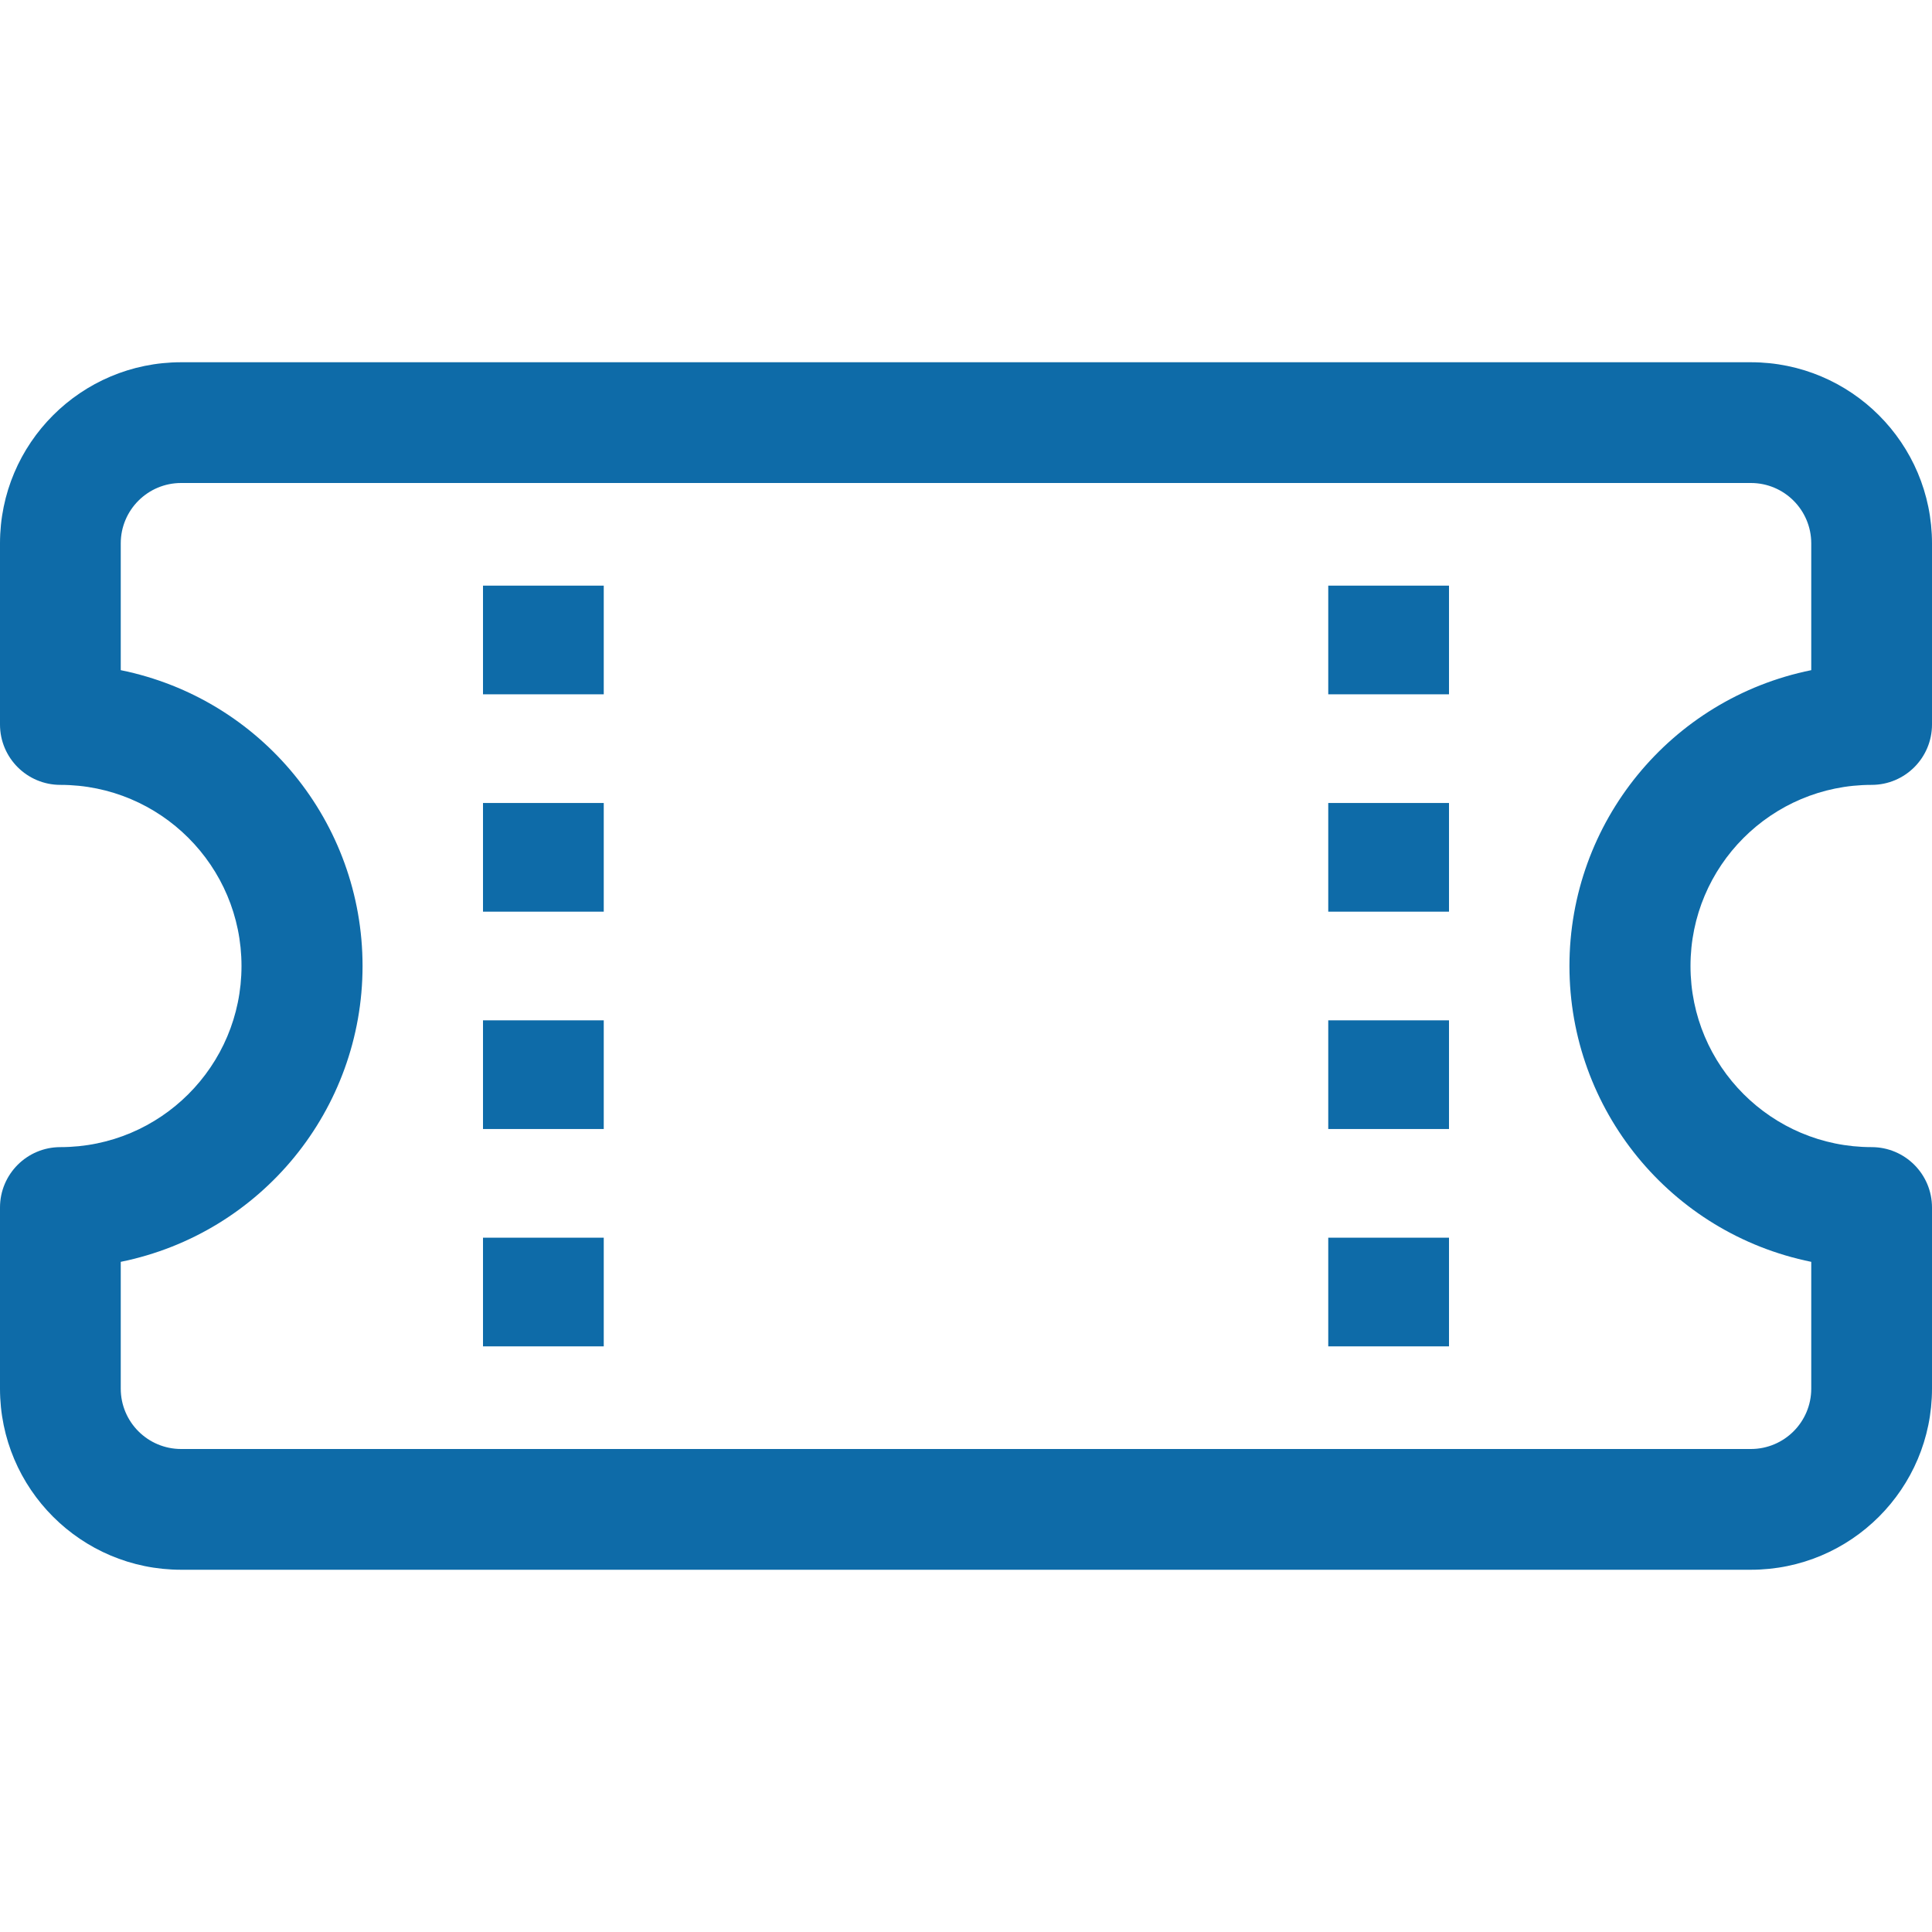
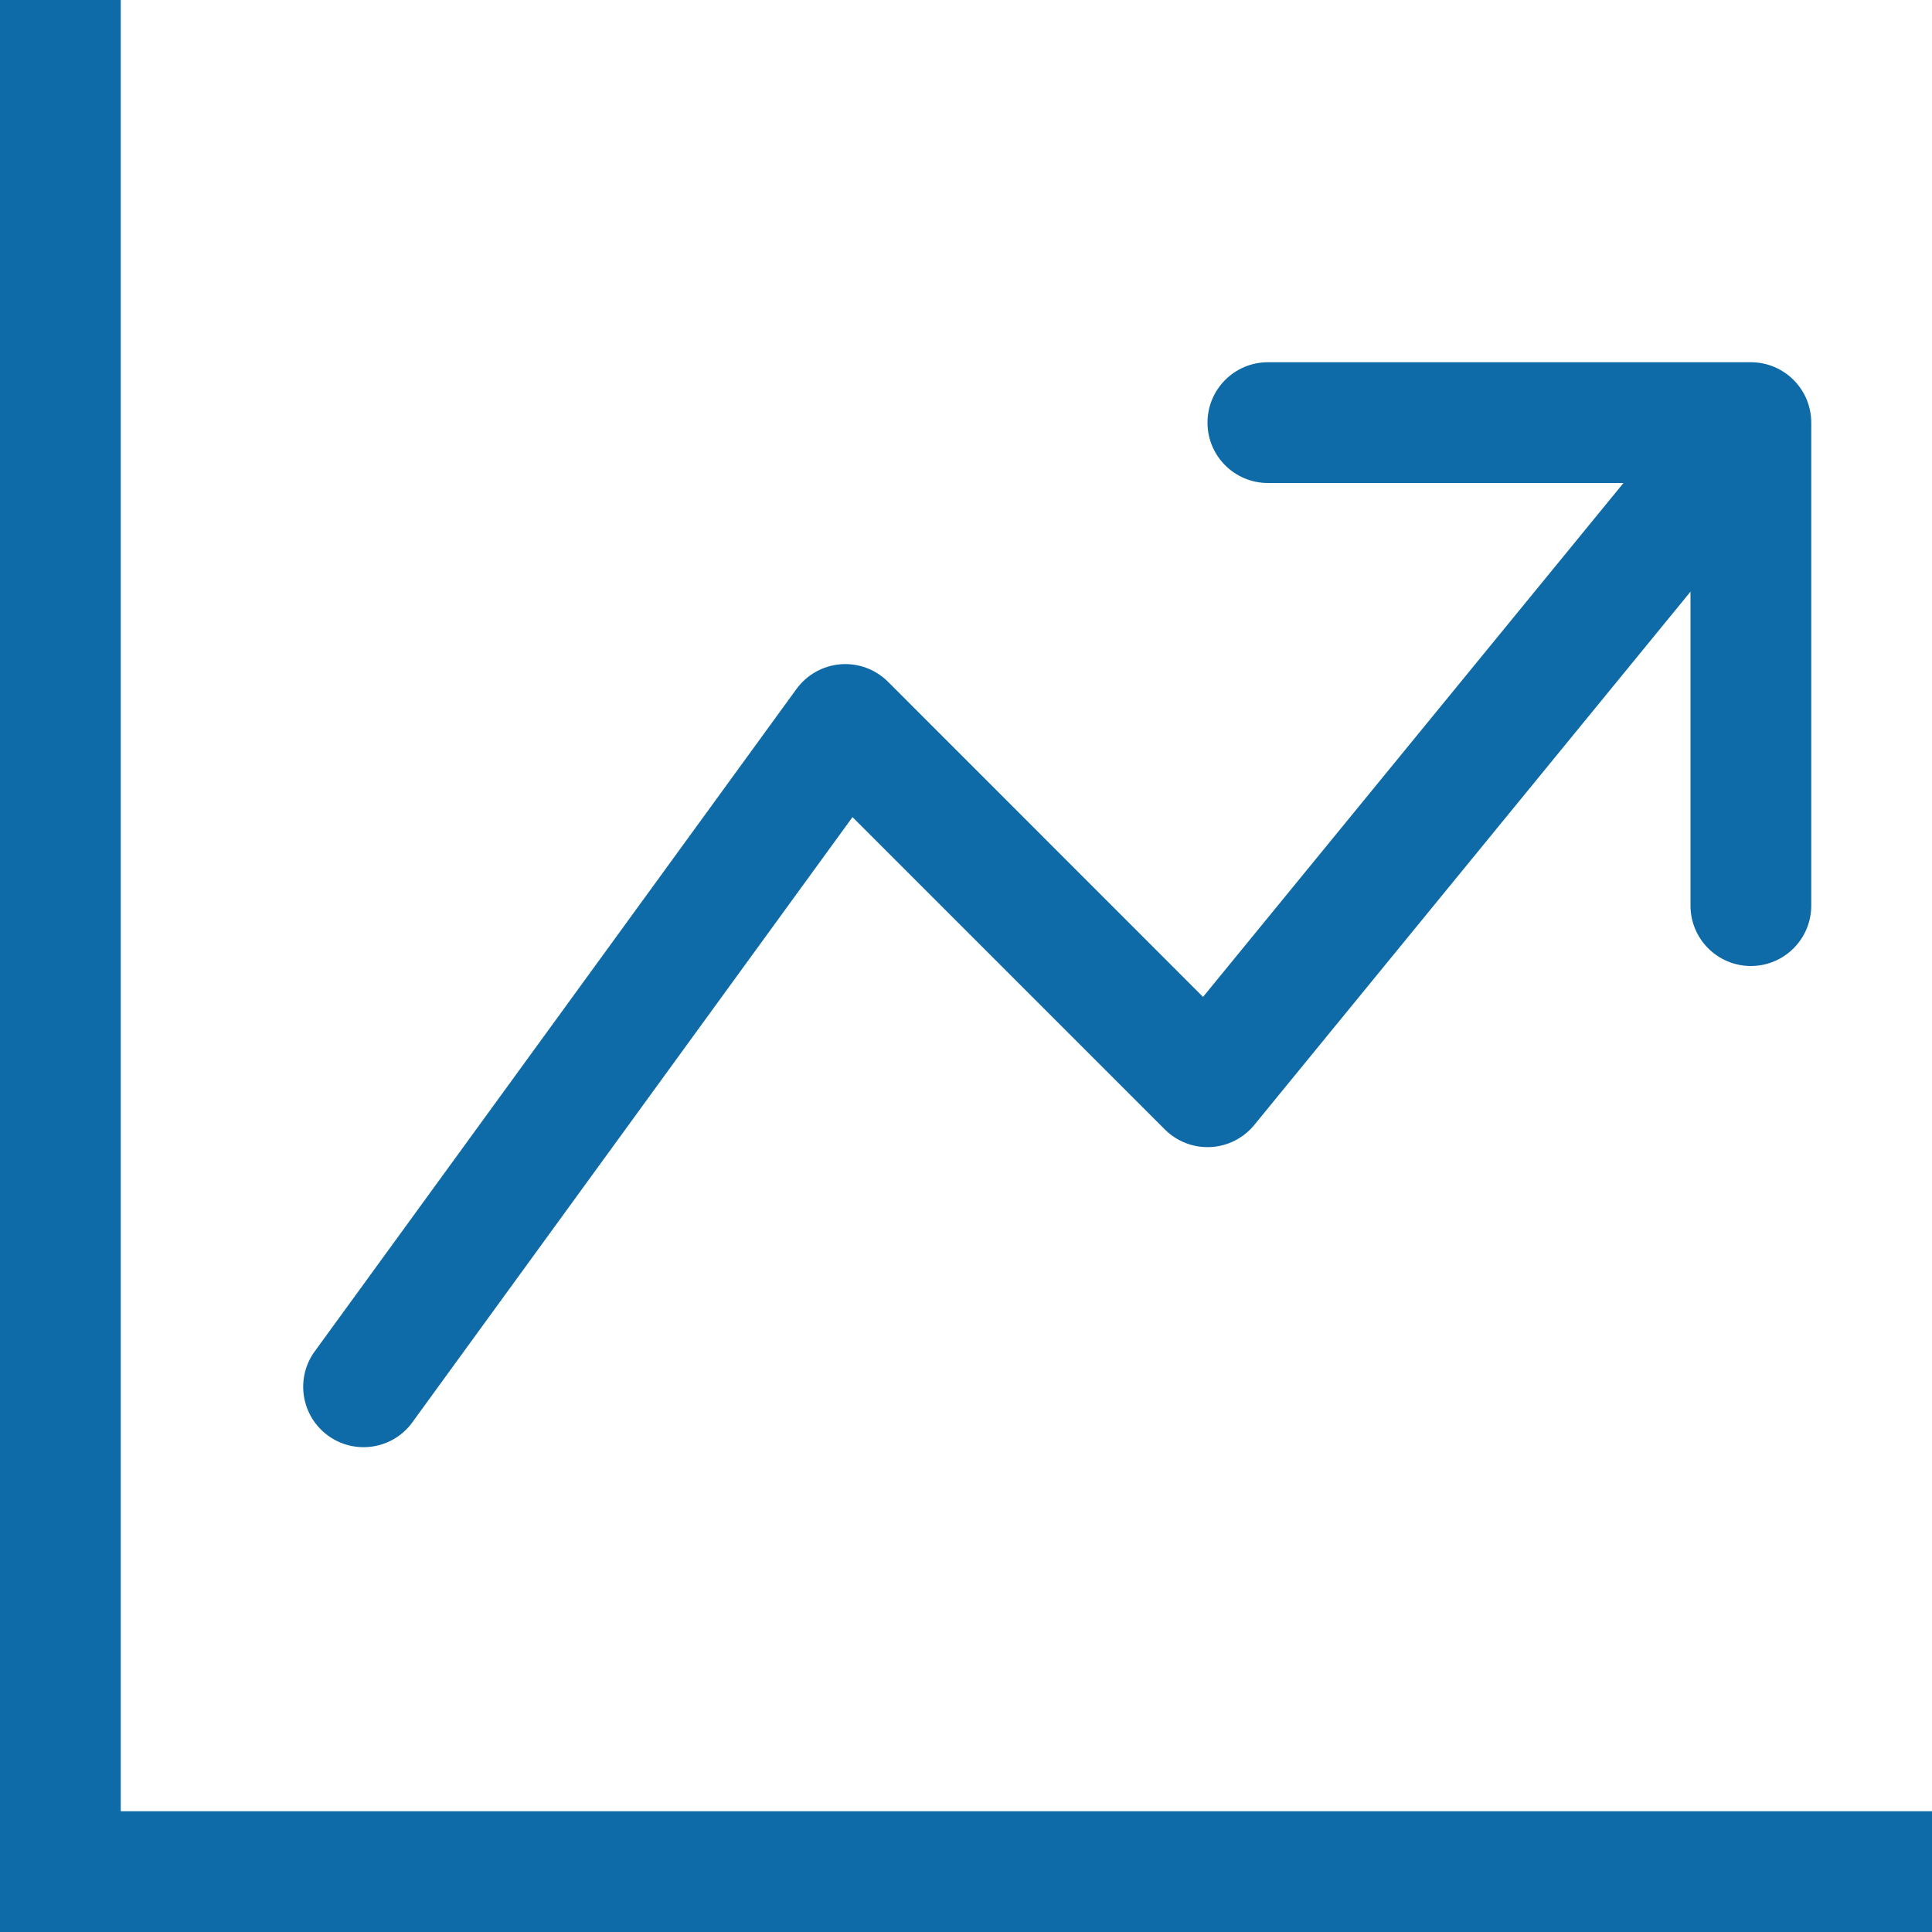
- <svg xmlns="http://www.w3.org/2000/svg" viewBox="0 0 16 16" width="16" height="16" role="img" aria-label="Kladionica">
-   <g fill="#0e6ba8">
-     <path d="M4 4.85v.9h1v-.9zm7 0v.9h1v-.9zm-7 1.8v.9h1v-.9zm7 0v.9h1v-.9zm-7 1.8v.9h1v-.9zm7 0v.9h1v-.9zm-7 1.8v.9h1v-.9zm7 0v.9h1v-.9z" />
-     <path d="M1.5 3A1.5 1.5 0 0 0 0 4.5V6a.5.5 0 0 0 .5.5 1.5 1.5 0 1 1 0 3 .5.5 0 0 0-.5.5v1.5A1.5 1.5 0 0 0 1.5 13h13a1.5 1.5 0 0 0 1.5-1.5V10a.5.5 0 0 0-.5-.5 1.5 1.5 0 0 1 0-3A.5.5 0 0 0 16 6V4.5A1.5 1.5 0 0 0 14.5 3zM1 4.5a.5.5 0 0 1 .5-.5h13a.5.5 0 0 1 .5.5v1.05a2.5 2.5 0 0 0 0 4.9v1.05a.5.5 0 0 1-.5.5h-13a.5.5 0 0 1-.5-.5v-1.05a2.5 2.5 0 0 0 0-4.9z" />
-   </g>
+ <svg xmlns="http://www.w3.org/2000/svg" viewBox="0 0 16 16" width="16" height="16" role="img" aria-label="Kvota Bet">
+   <path fill="#0e6ba8" fill-rule="evenodd" d="M0 0h1v15h15v1H0zm10 3.5a.5.5 0 0 1 .5-.5h4a.5.5 0 0 1 .5.5v4a.5.5 0 0 1-1 0V4.9l-3.613 4.417a.5.5 0 0 1-.74.037L7.06 6.767l-3.656 5.027a.5.5 0 0 1-.808-.588l4-5.5a.5.5 0 0 1 .758-.06l2.609 2.61L13.445 4H10.5a.5.5 0 0 1-.5-.5" />
</svg>
